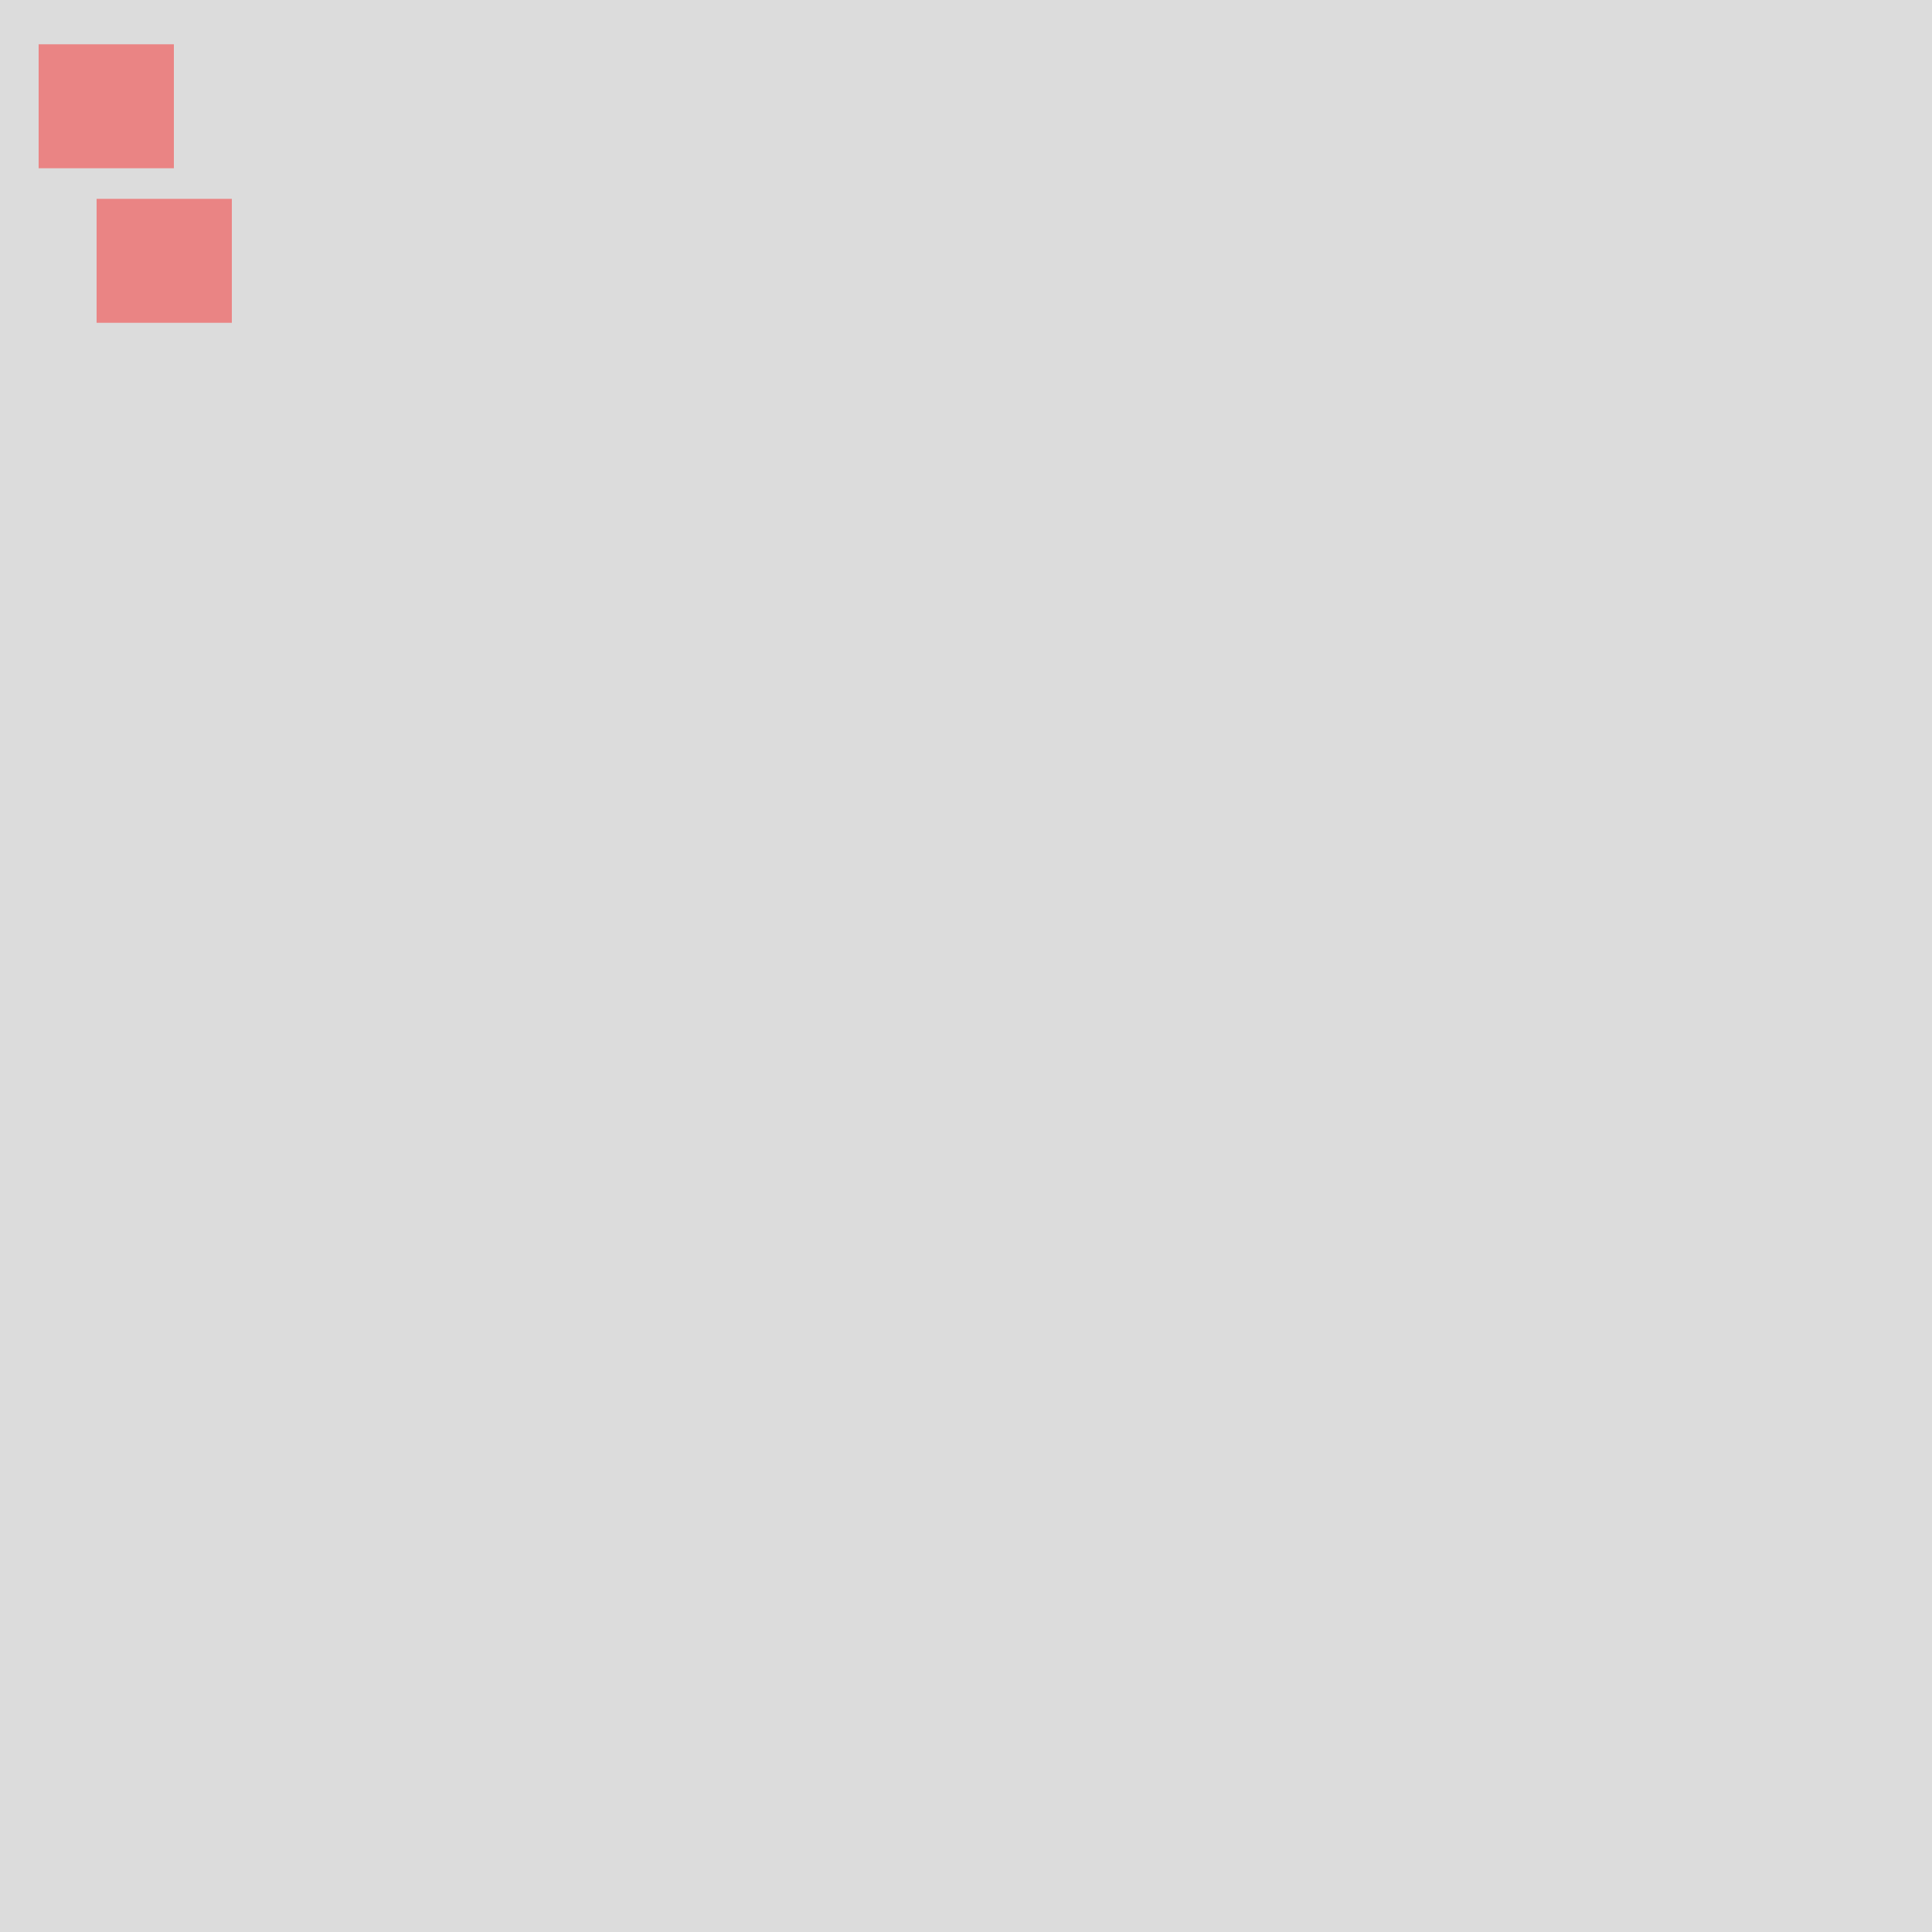
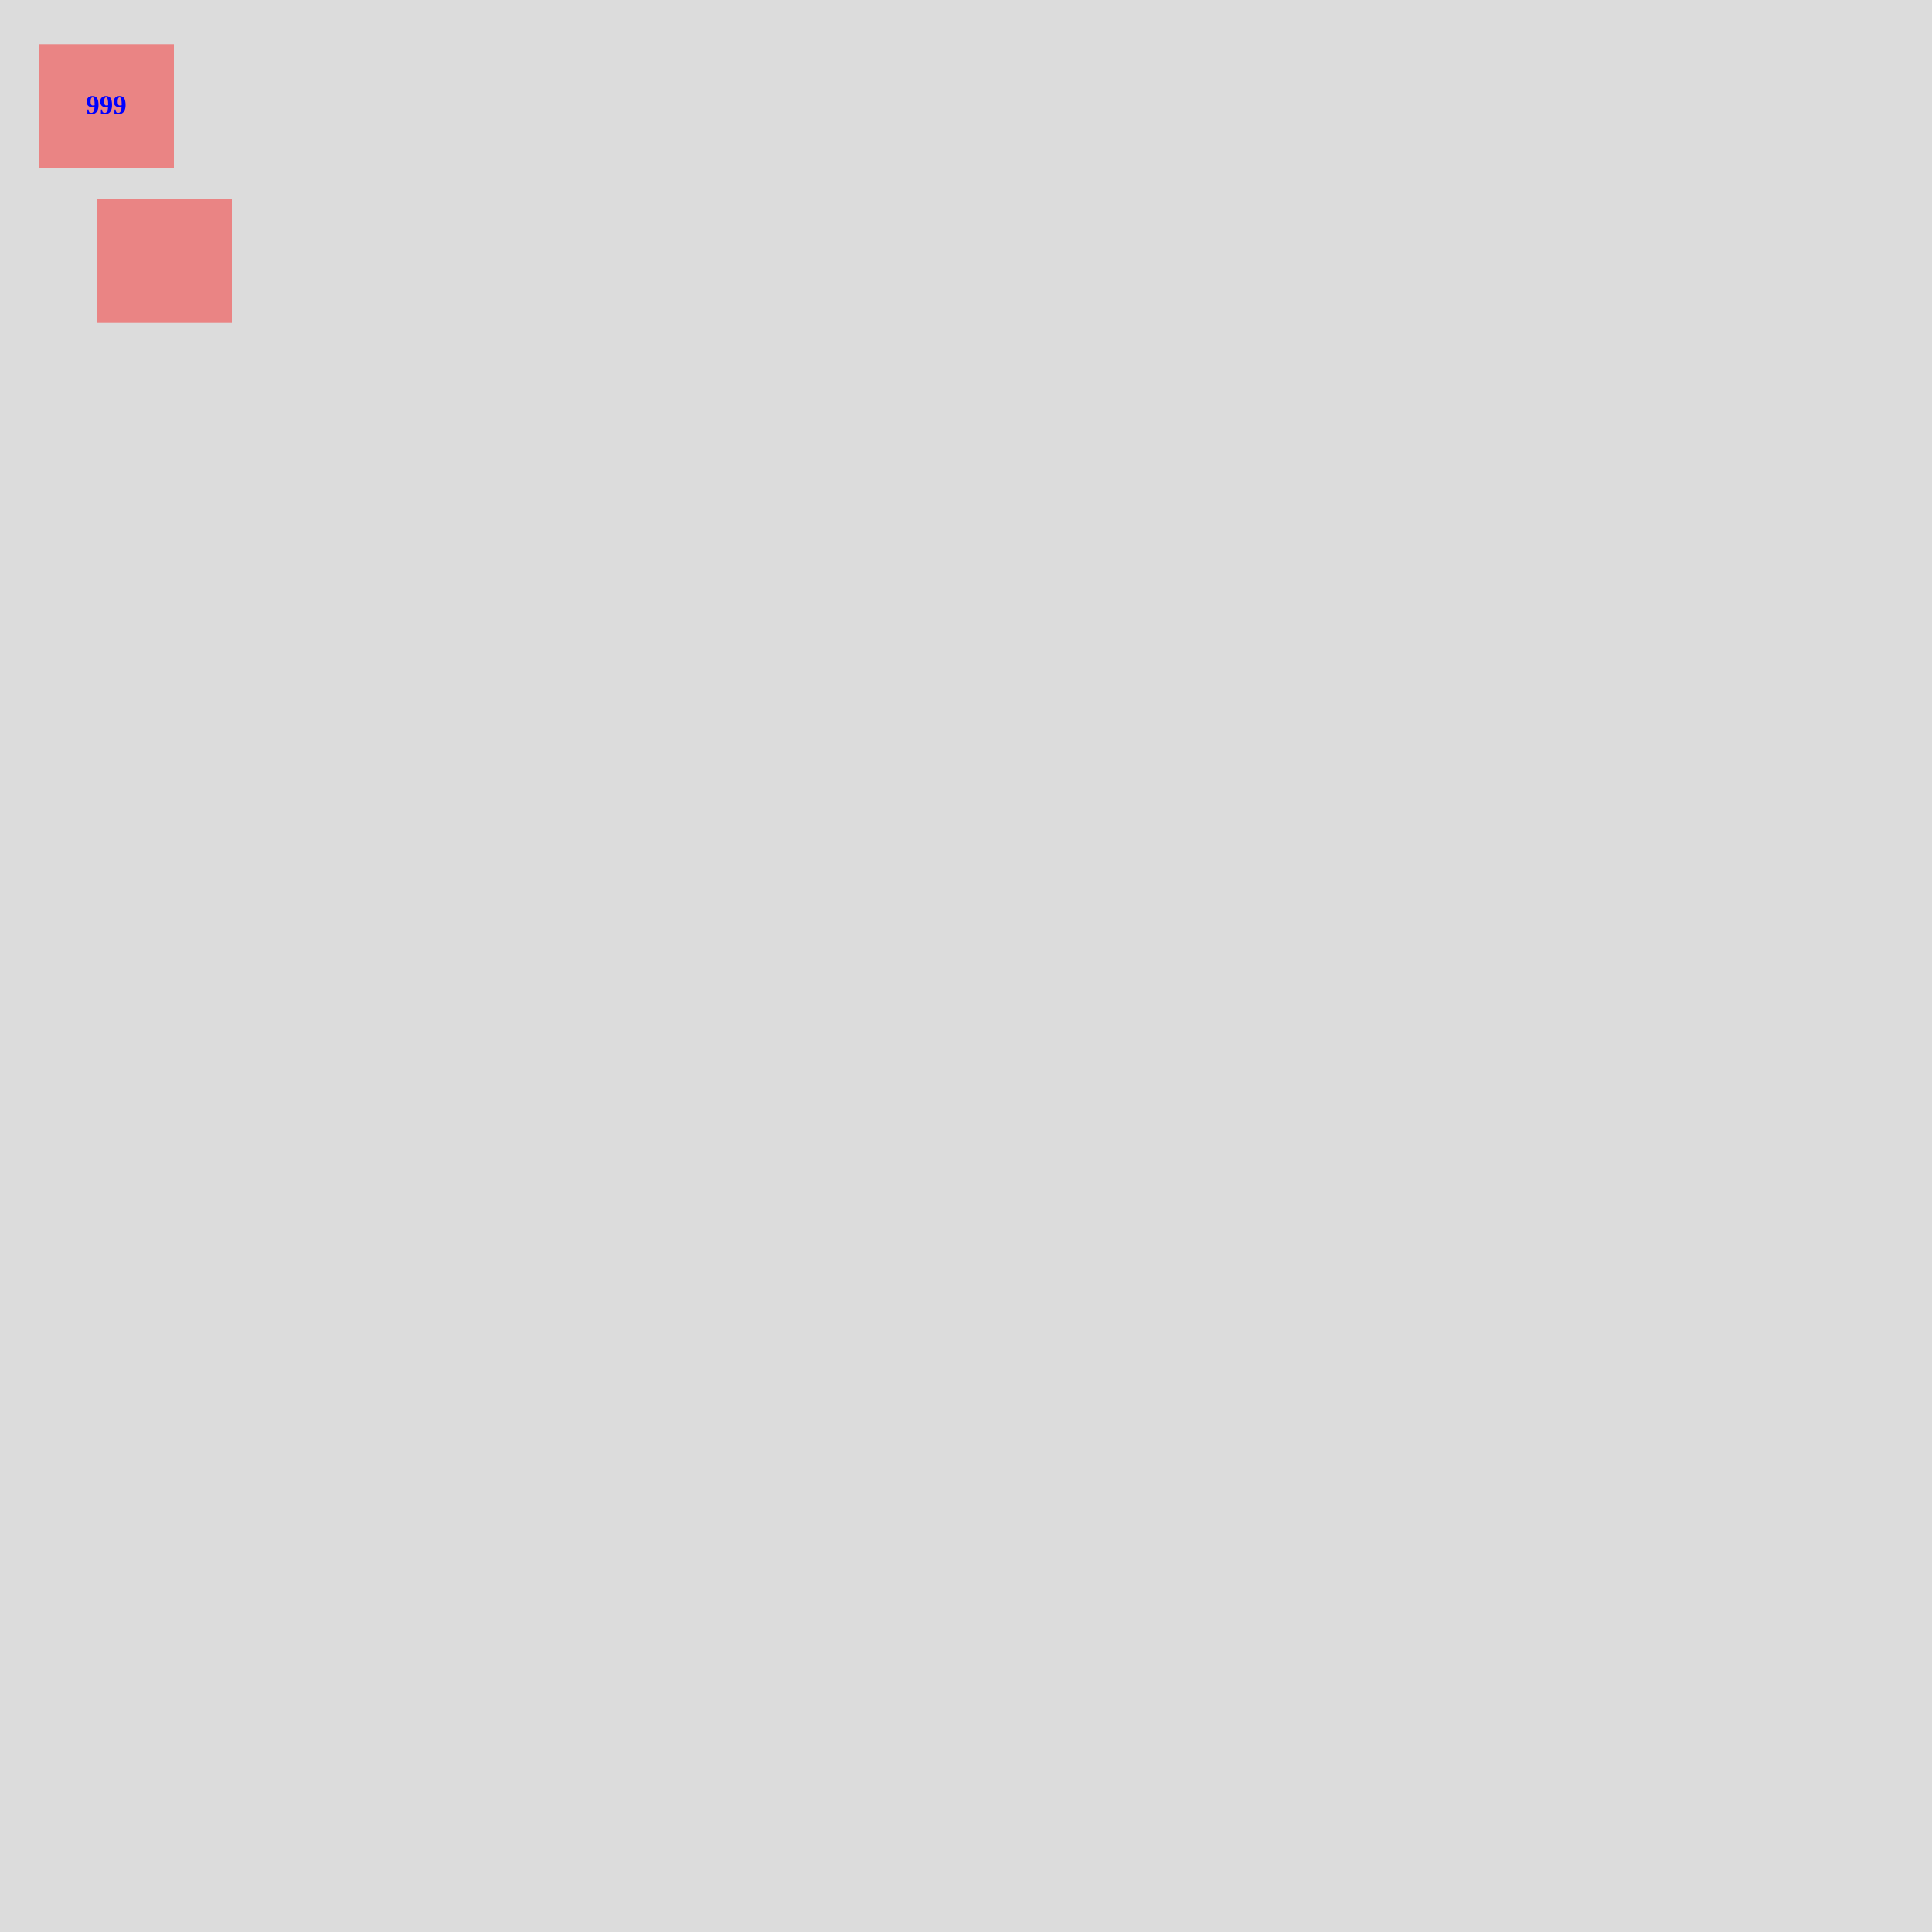
<svg xmlns="http://www.w3.org/2000/svg">
  <rect width="100%" height="100%" fill="#dcdcdc" />
  <svg x="2%" y="2%" viewBox="0 0 60 55" width="7%" height="7%">
    <rect width="100%" height="100%" fill="red" fill-opacity="0.4" />
+     <text x="50%" y="50%" fill="blue" dominant-baseline="middle" text-anchor="middle" font-weight="bold">999</text>
  </svg>
  <svg x="5%" y="10%" viewBox="0 0 60 55" width="7%" height="7%">
    <rect width="100%" height="100%" fill="red" fill-opacity="0.4" />
  </svg>
</svg>
